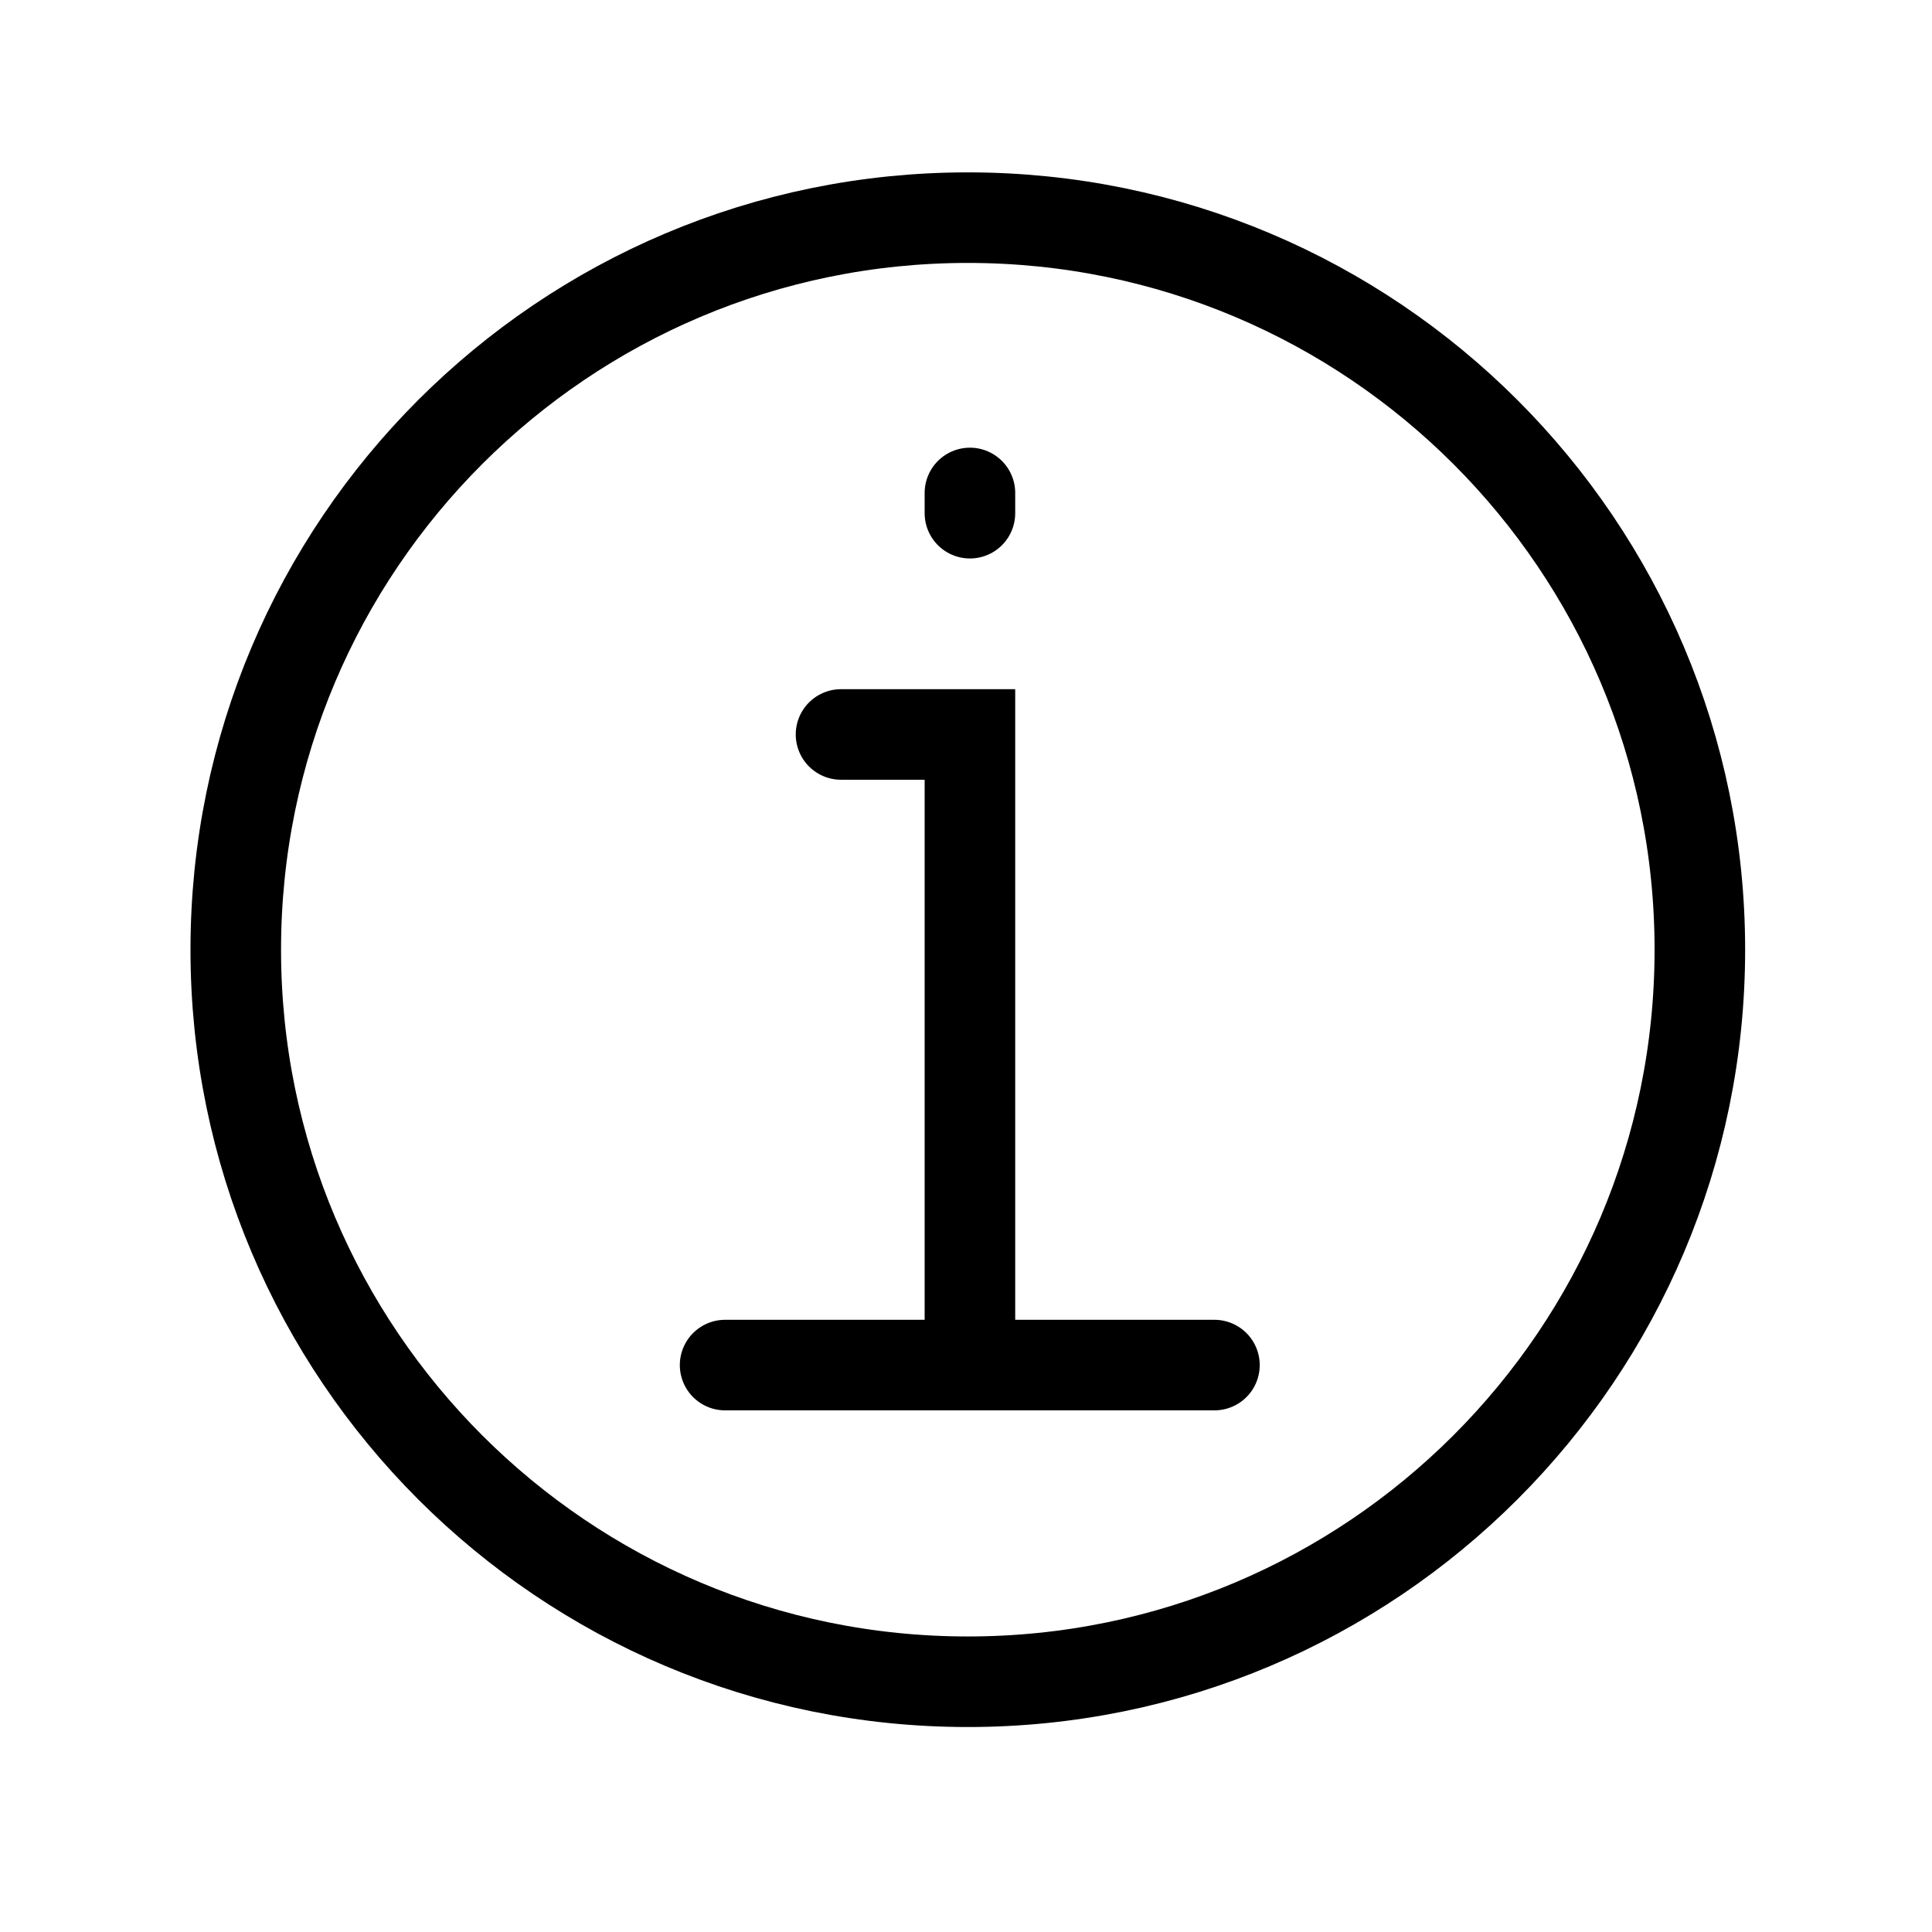
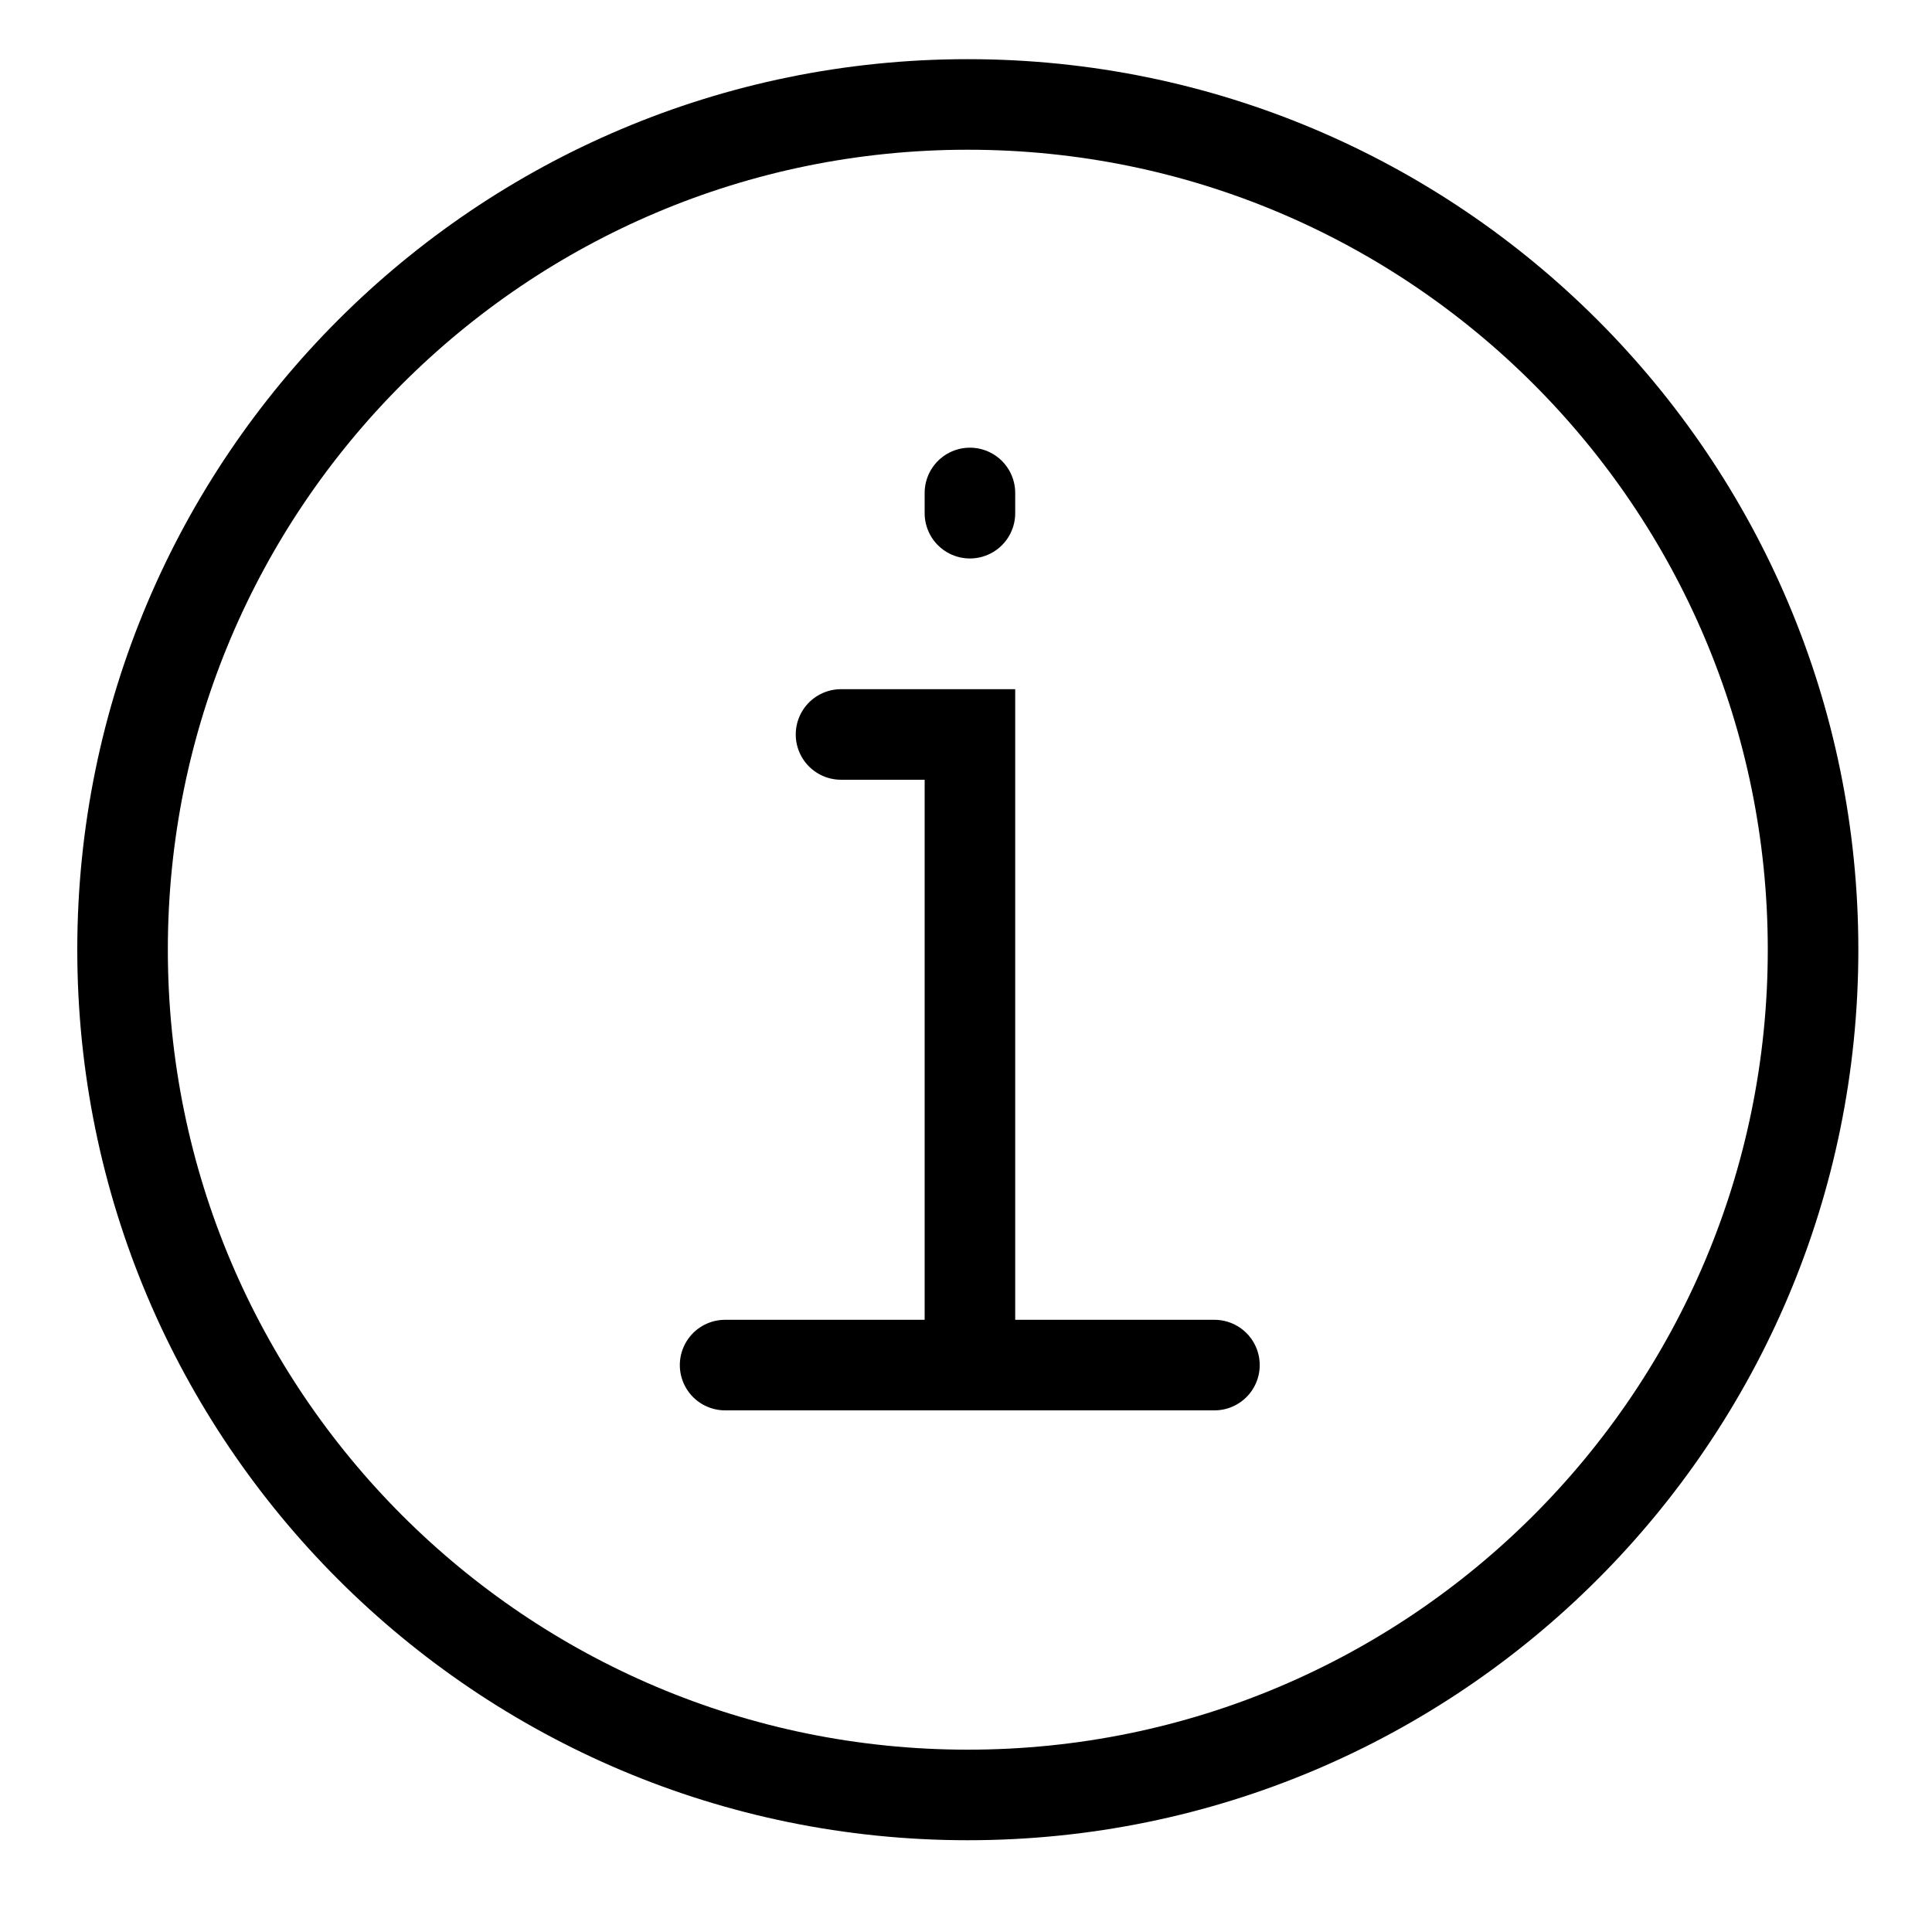
- <svg xmlns="http://www.w3.org/2000/svg" width="32px" height="32px" viewBox="0 0 64 64" stroke-width="3" stroke="#000000" fill="none">
+ <svg xmlns="http://www.w3.org/2000/svg" width="28px" height="28px" viewBox="0 0 64 64" stroke-width="3" stroke="#000000" fill="none" style="fill: none">
  <line x1="32.13" y1="17" x2="32.13" y2="16.33" stroke-linecap="round" />
  <polyline points="32.13 44.76 32.13 24.33 27.86 24.33" stroke-linecap="round" />
-   <circle cx="32.06" cy="31.46" r="24.25" stroke-linecap="round" />
+   <circle cx="32.06" cy="31.46" r="28" stroke-linecap="round" />
  <line x1="24.02" y1="45.22" x2="40.23" y2="45.22" stroke-linecap="round" />
</svg>
